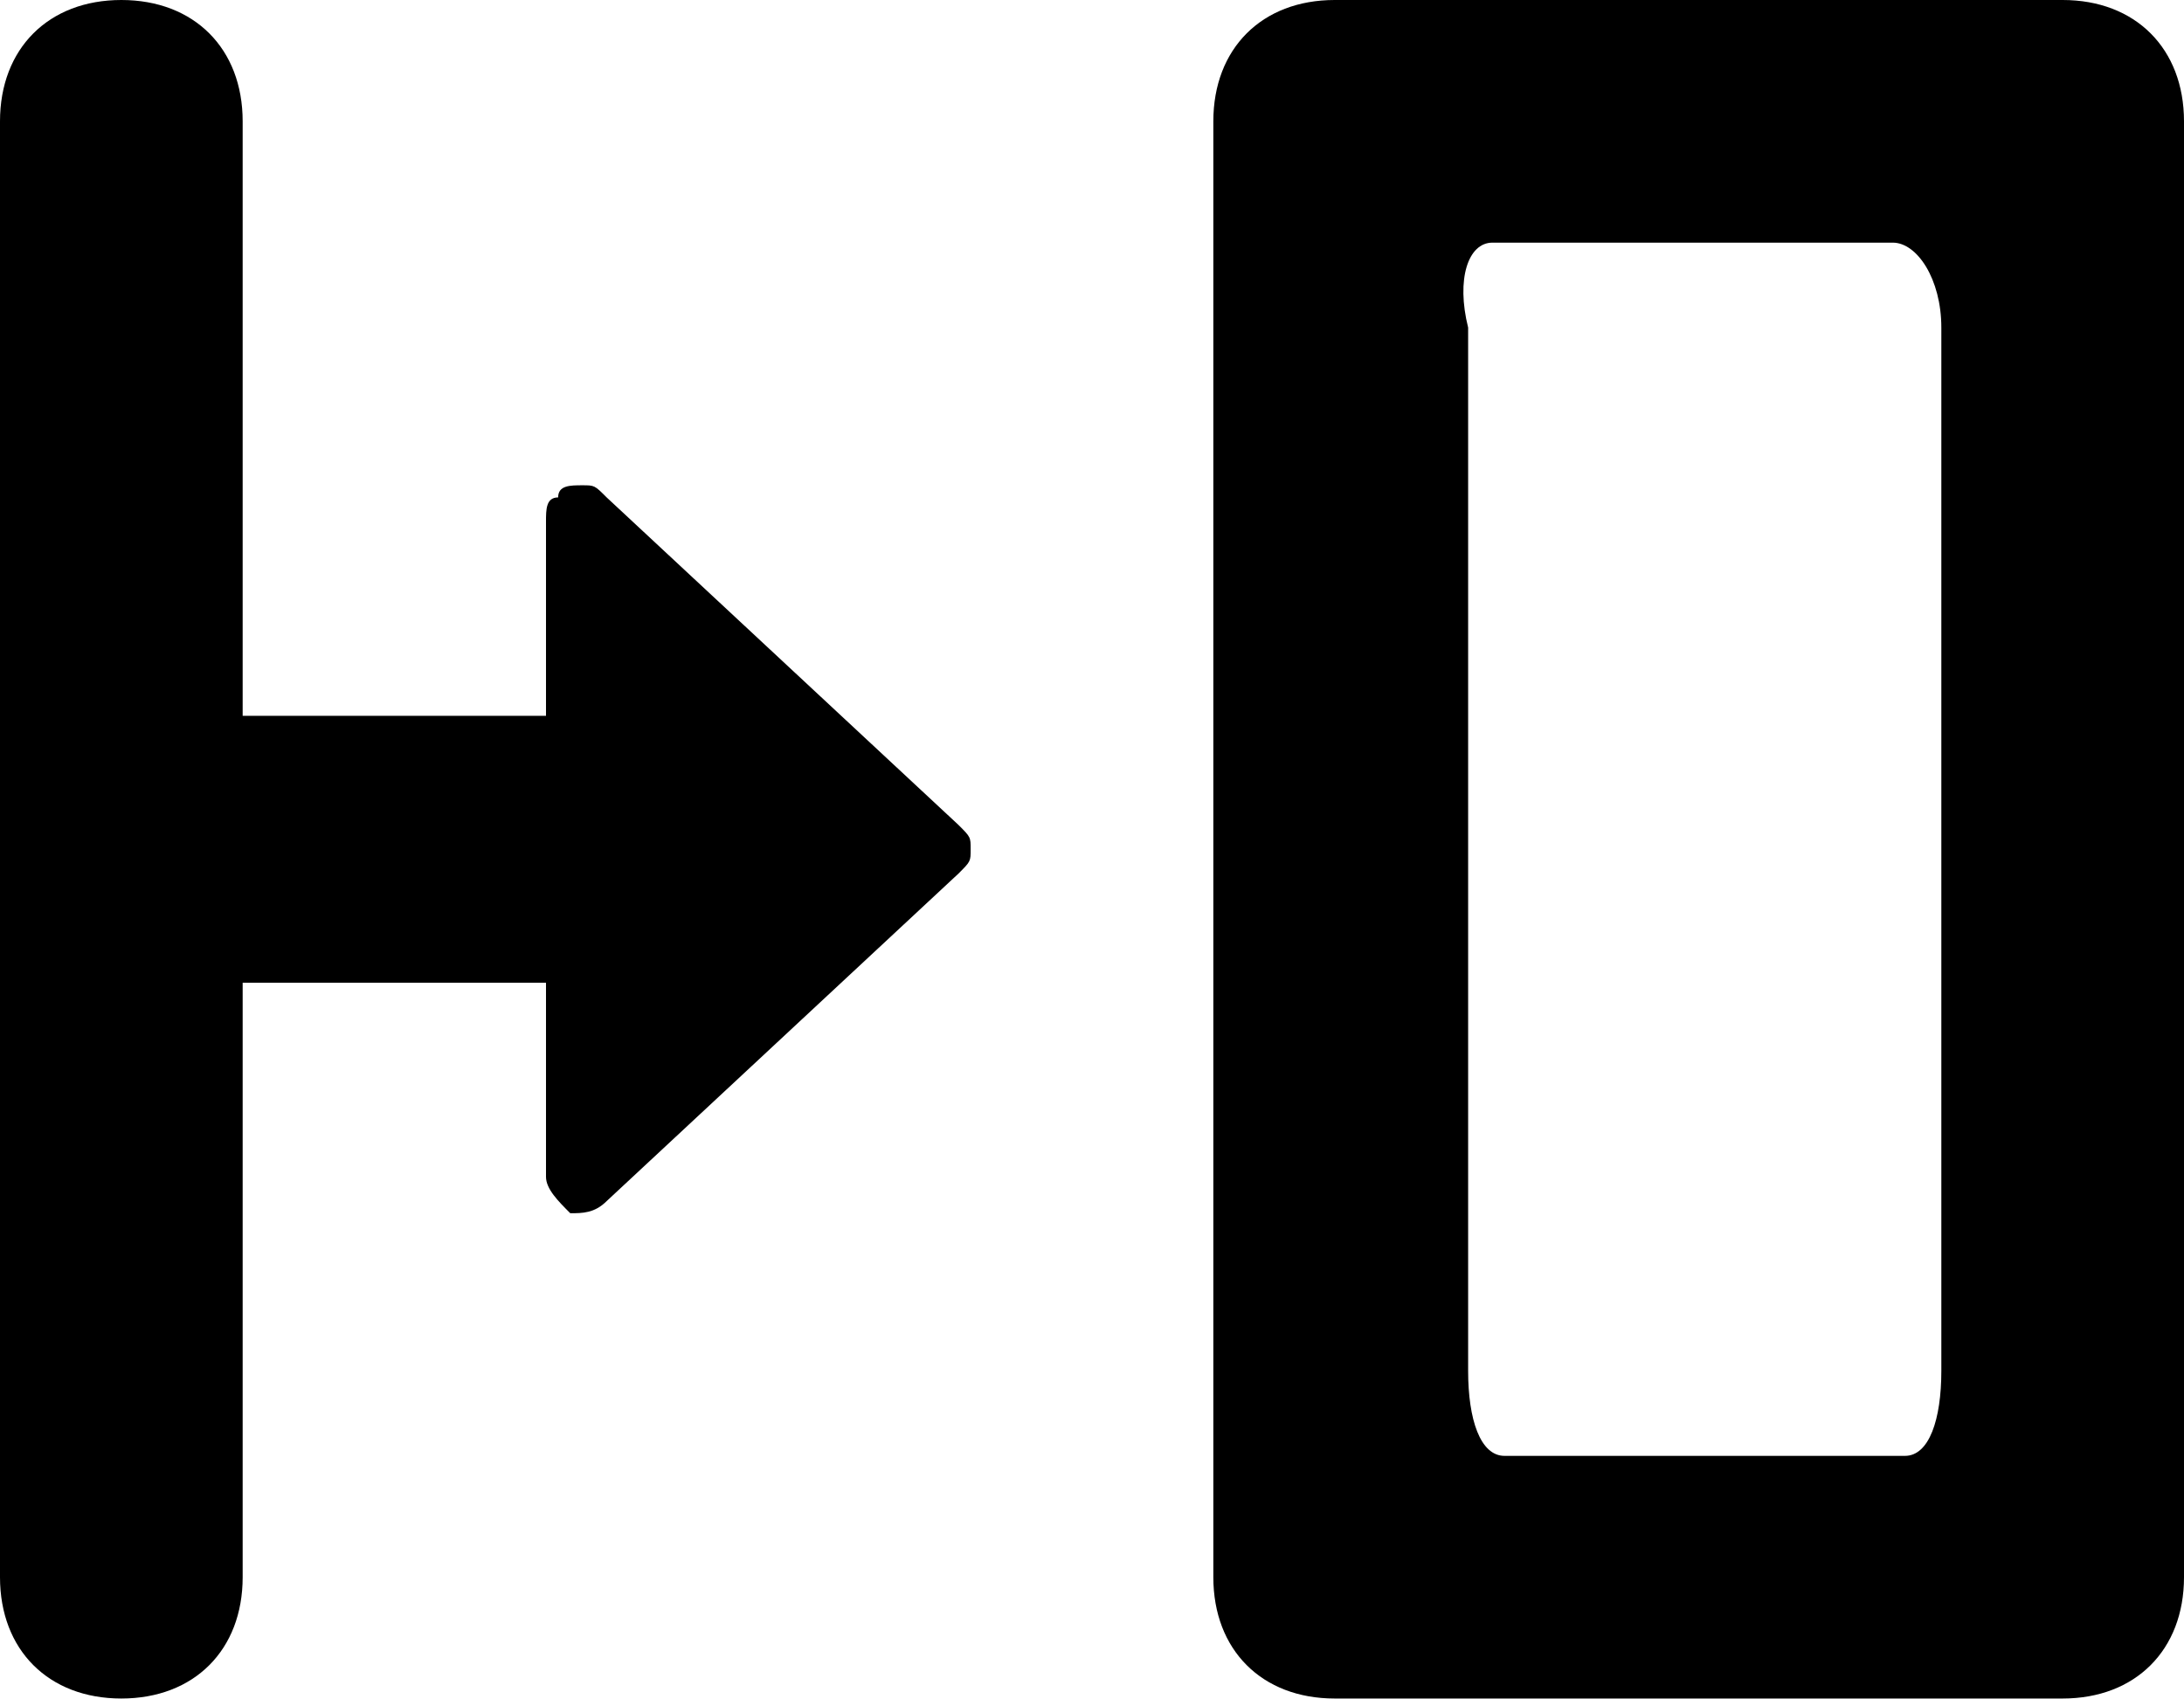
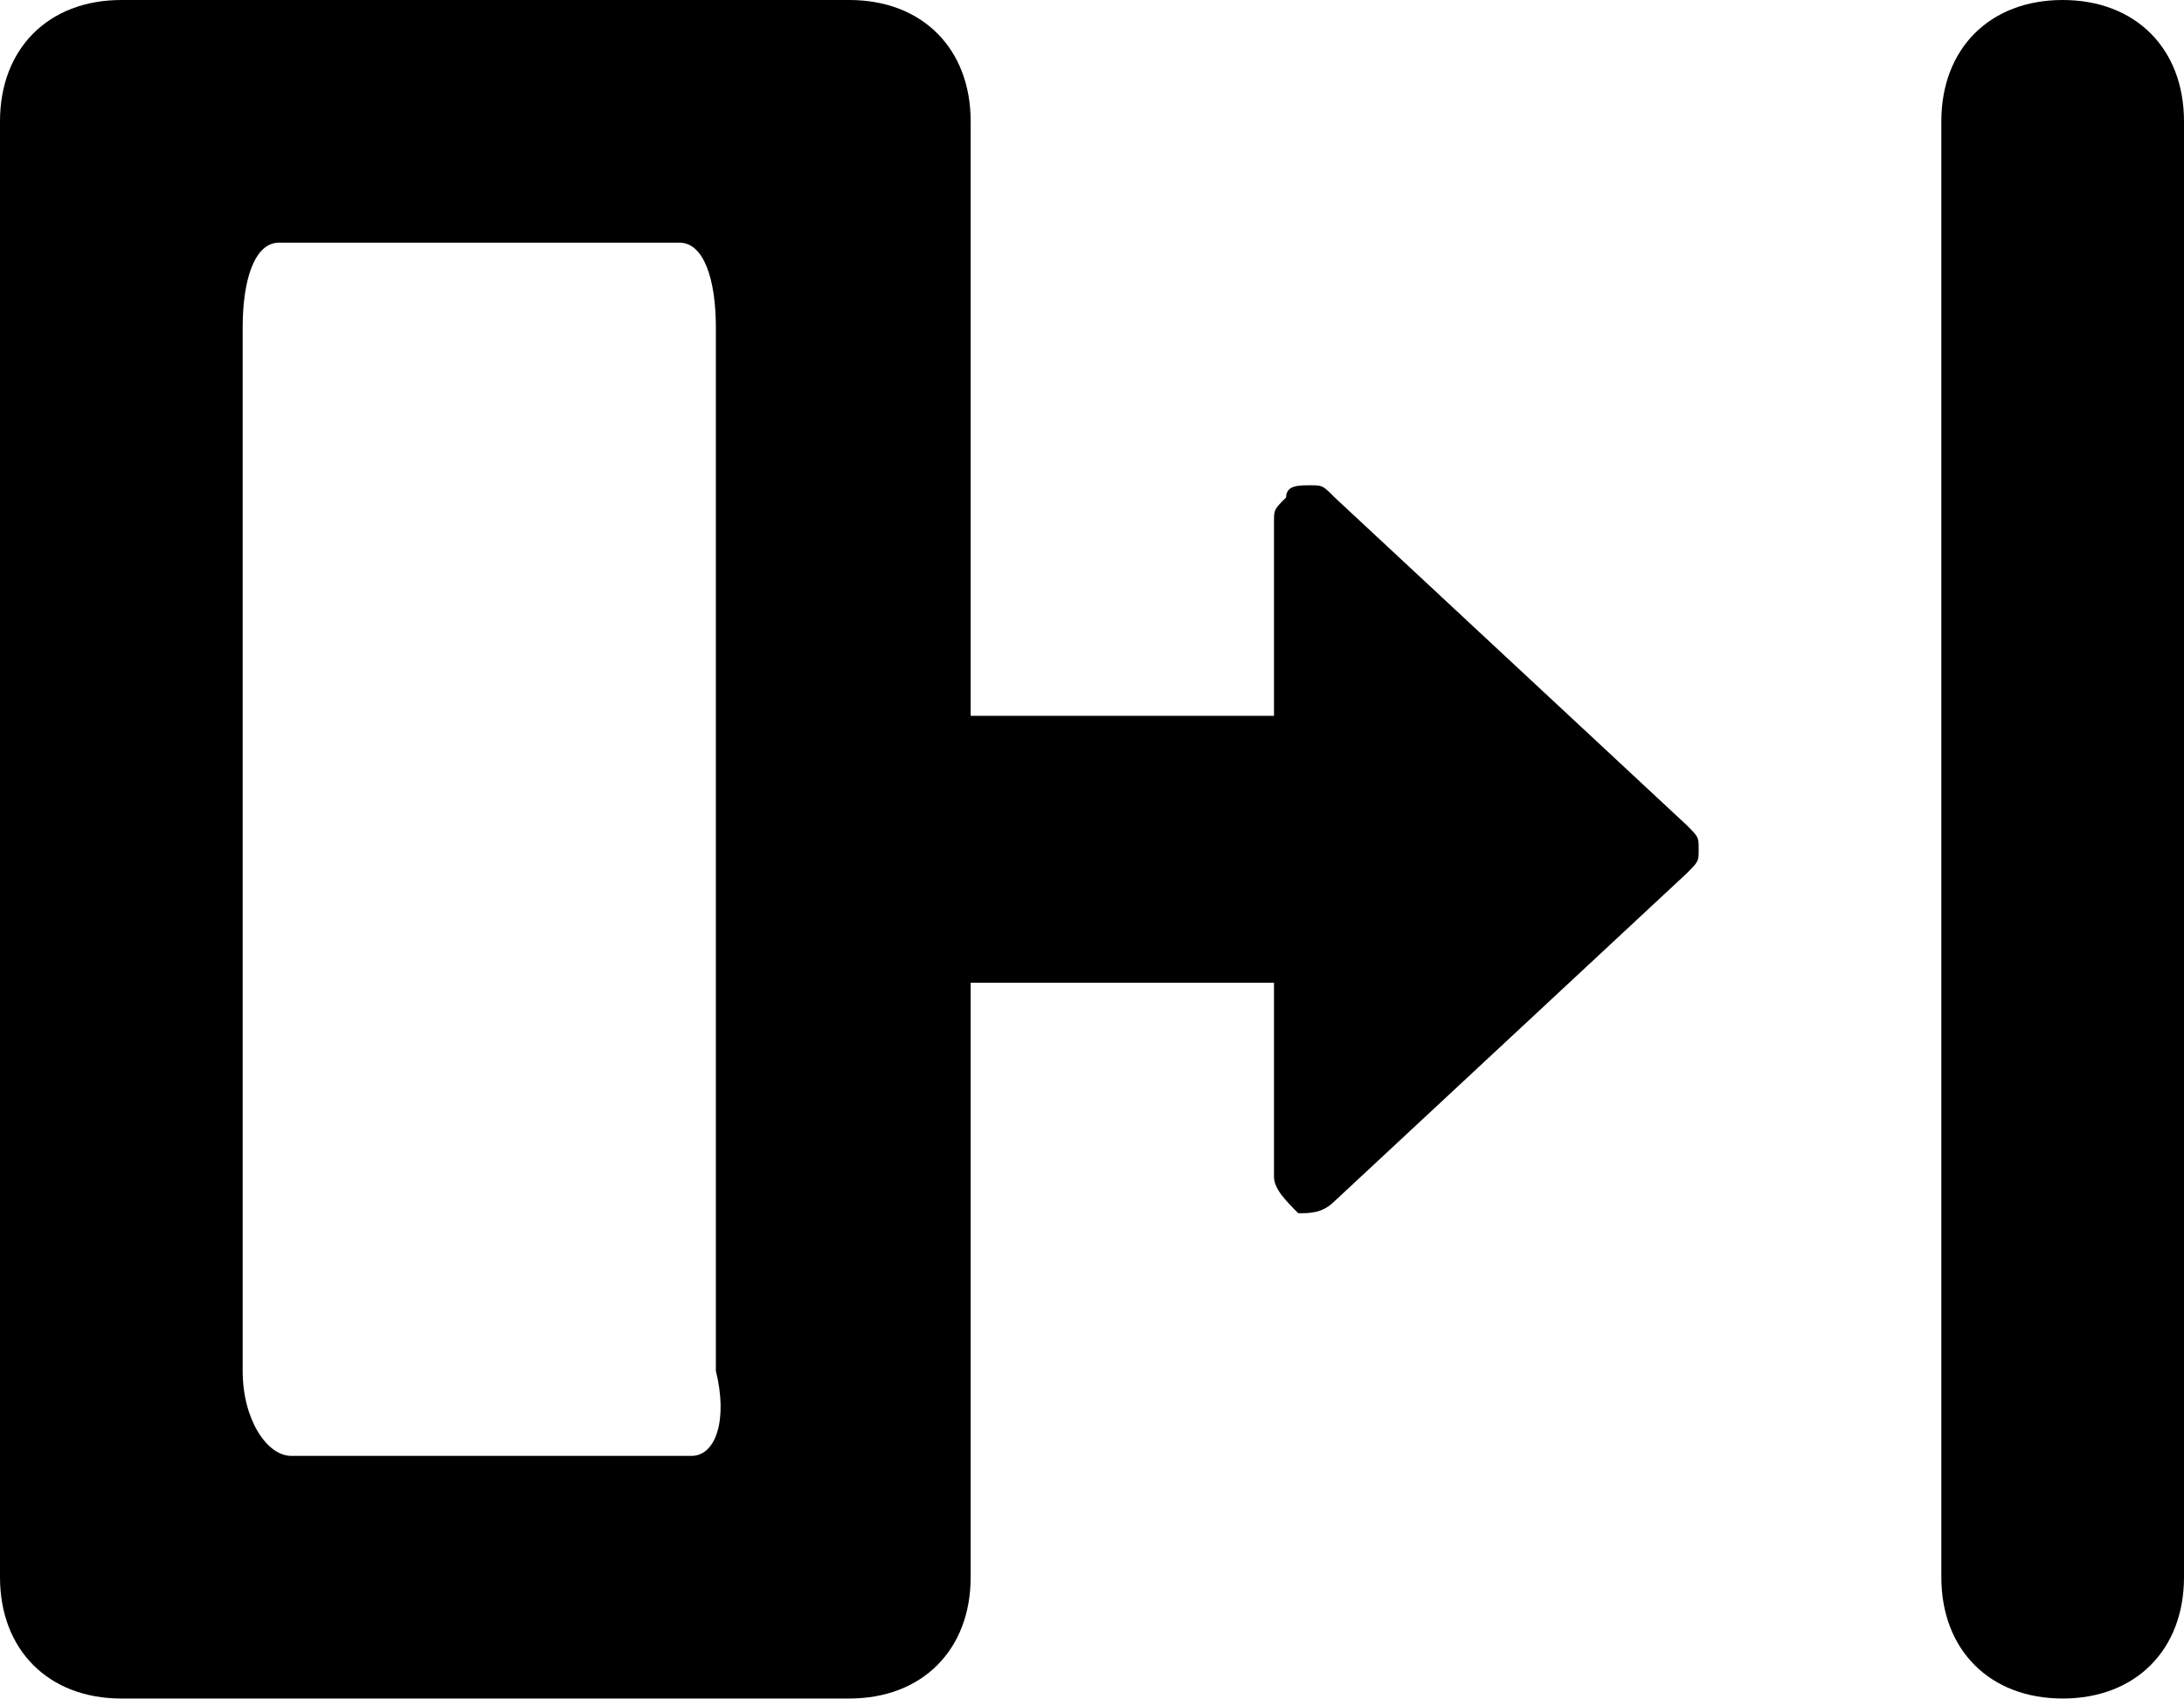
<svg xmlns="http://www.w3.org/2000/svg" version="1.1" x="0px" y="0px" viewBox="0 0 18 14" style="enable-background:new 0 0 18 14;" xml:space="preserve">
-   <path d="M17,0h-6c-0.6,0-1,0.4-1,1v12c0,0.6,0.4,1,1,1h6c0.6,0,1-0.4,1-1V1C18,0.4,17.6,0,17,0z M16,11.3     c0,0.4-0.1,0.7-0.3,0.7h-3.3c-0.2,0-0.3-0.3-0.3-0.7V2.7C12,2.3,12.1,2,12.3,2h3.3C15.8,2,16,2.3,16,2.7V11.3z M5,4.1     C4.9,4,4.9,4,4.8,4C4.7,4,4.6,4,4.6,4.1C4.5,4.1,4.5,4.2,4.5,4.3v1.6H2V1c0-0.6-0.4-1-1-1S0,0.4,0,1v5.2c0,0,0,0,0,0v1.6     c0,0,0,0,0,0V13c0,0.6,0.4,1,1,1s1-0.4,1-1V8.1h2.5v1.6c0,0.1,0.1,0.2,0.2,0.3c0.1,0,0.2,0,0.3-0.1l2.9-2.7C8,7.1,8,7.1,8,7     c0-0.1,0-0.1-0.1-0.2L5,4.1z" />
+   <path d="M17,14c0.6,0,1-0.4,1-1V1c0-0.6-0.4-1-1-1s-1,0.4-1,1v12C16,13.6,16.4,14,17,14z M1,14h6c0.6,0,1-0.4,1-1V8.1h2.5v1.6   c0,0.1,0.1,0.2,0.2,0.3c0.1,0,0.2,0,0.3-0.1l2.9-2.7C14,7.1,14,7.1,14,7s0-0.1-0.1-0.2L11,4.1C10.9,4,10.9,4,10.8,4s-0.2,0-0.2,0.1   c-0.1,0.1-0.1,0.1-0.1,0.2v1.6H8V1c0-0.6-0.4-1-1-1H1C0.4,0,0,0.4,0,1v12C0,13.6,0.4,14,1,14z M2,2.7C2,2.3,2.1,2,2.3,2h3.3   c0.2,0,0.3,0.3,0.3,0.7v3.5l0,0v1.6l0,0v3.5C6,11.7,5.9,12,5.7,12H2.4C2.2,12,2,11.7,2,11.3V2.7z" />
</svg>
